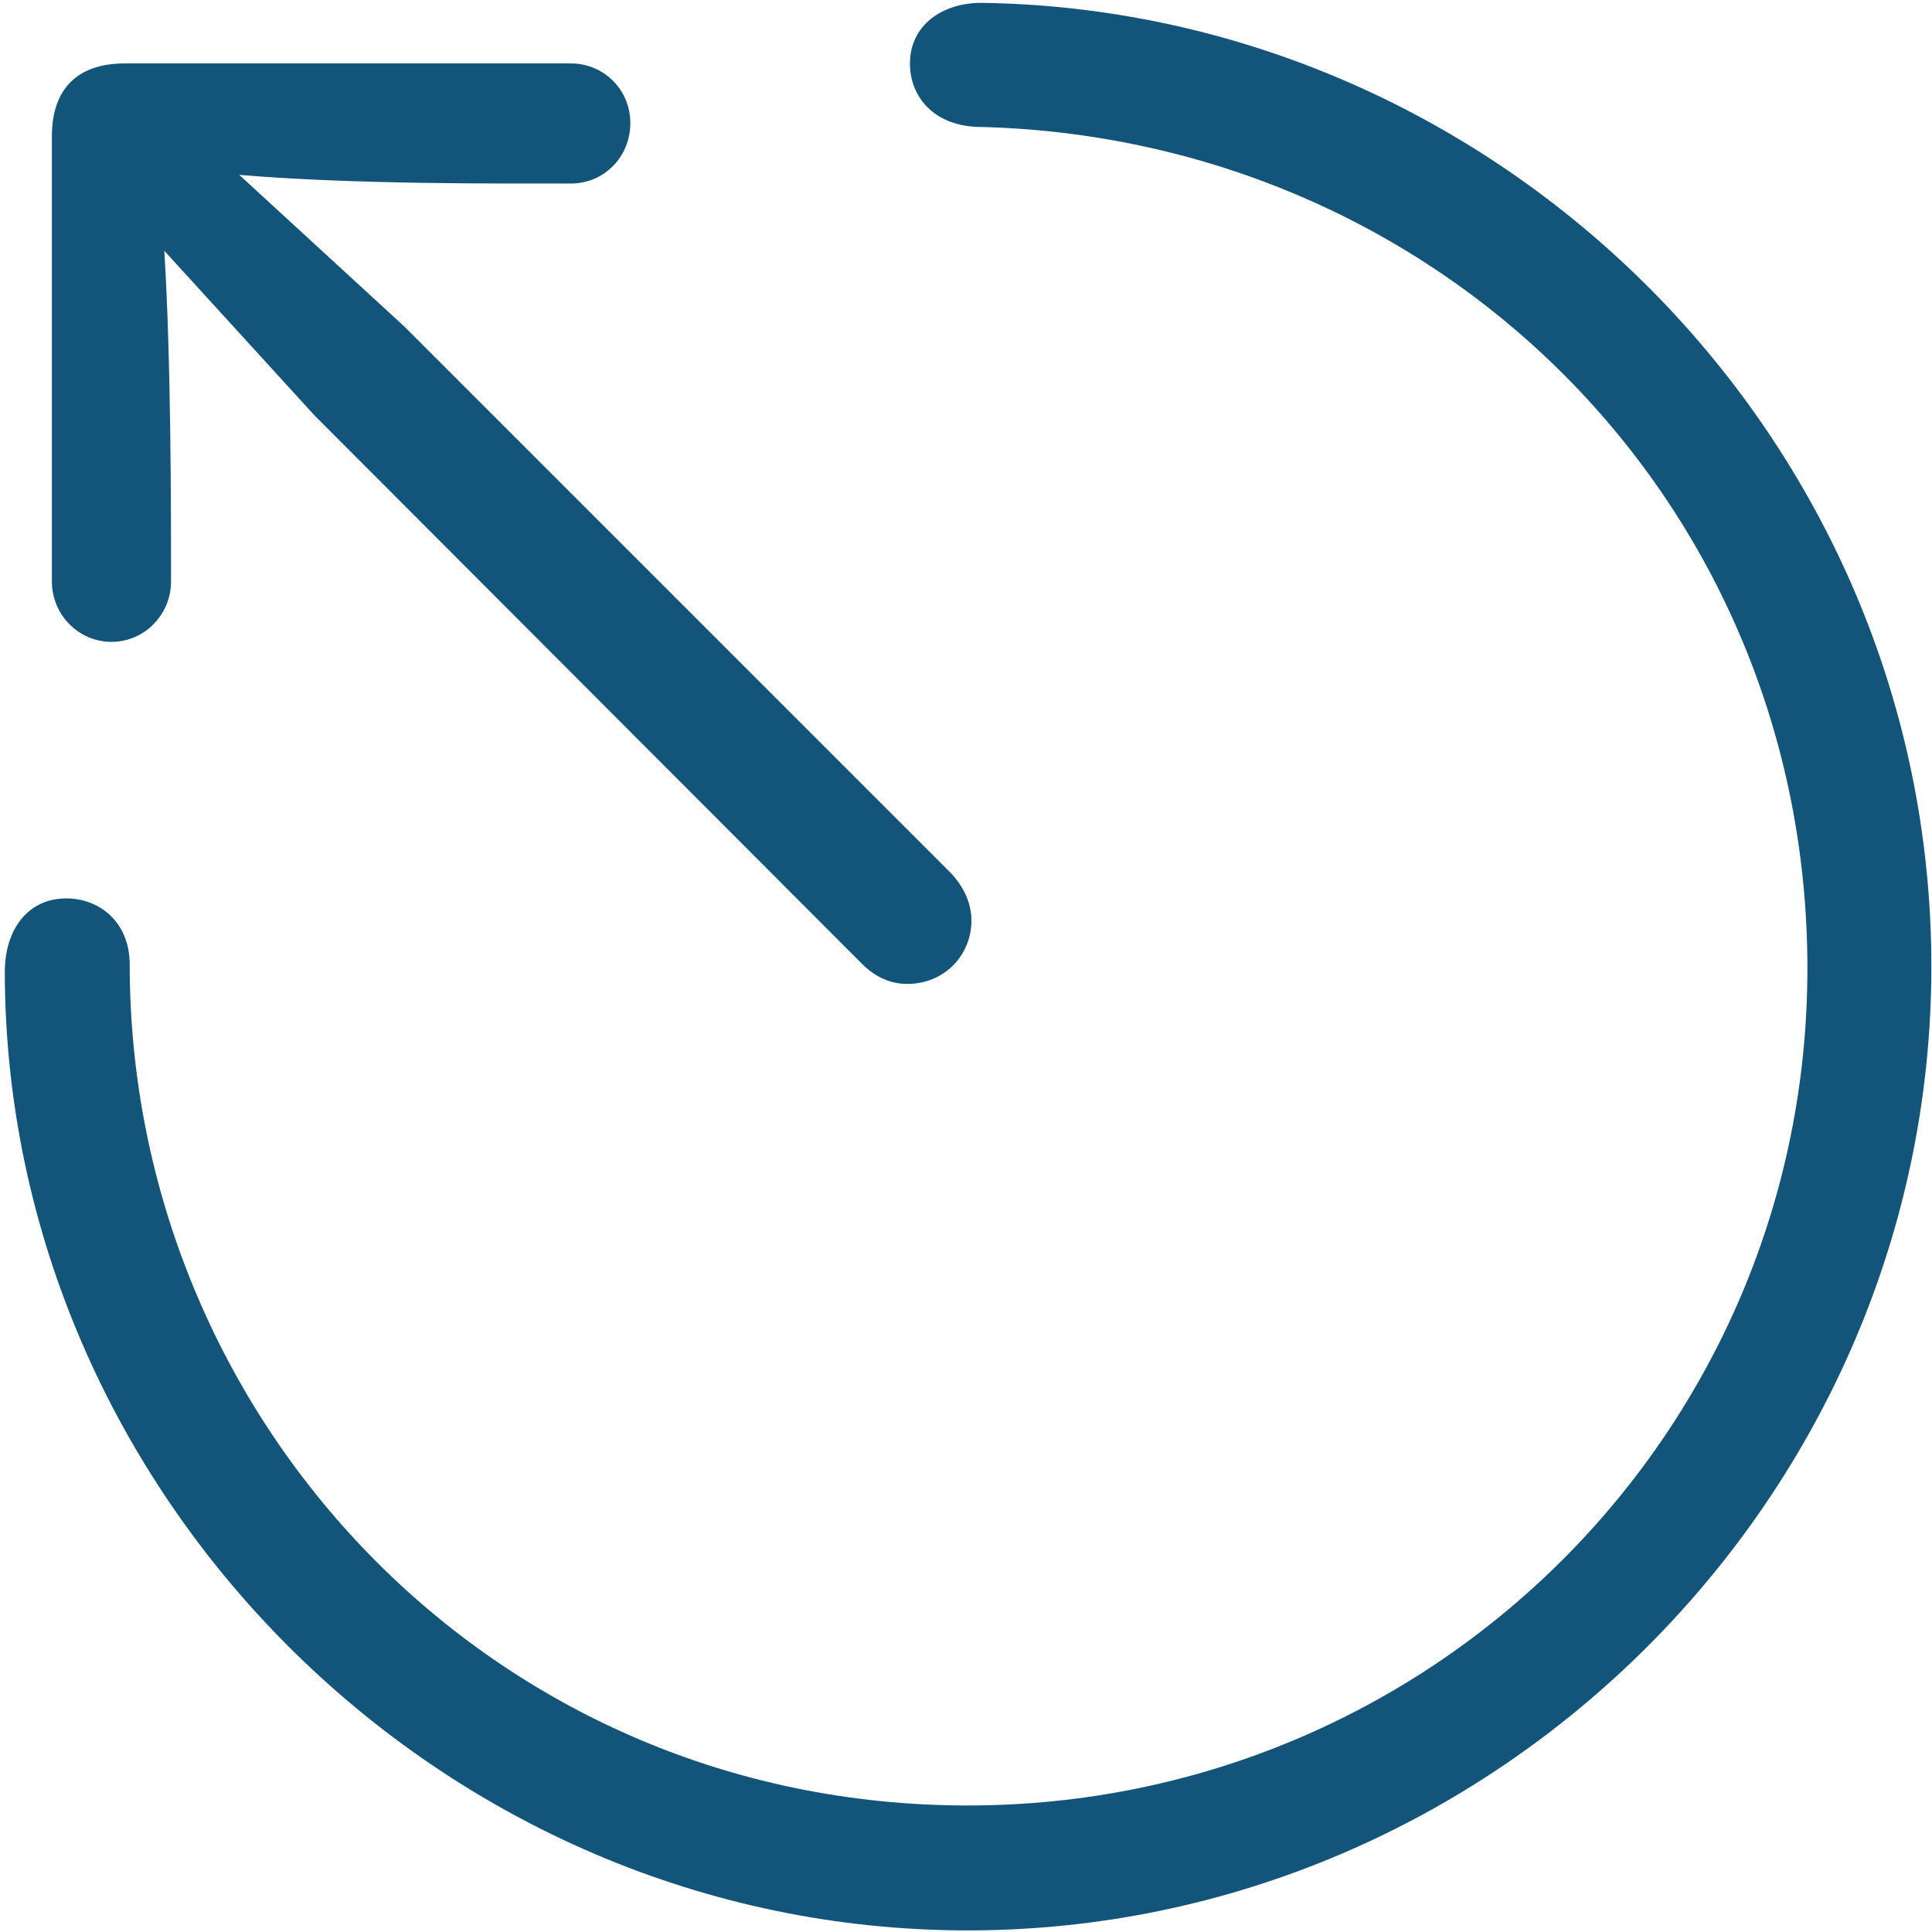
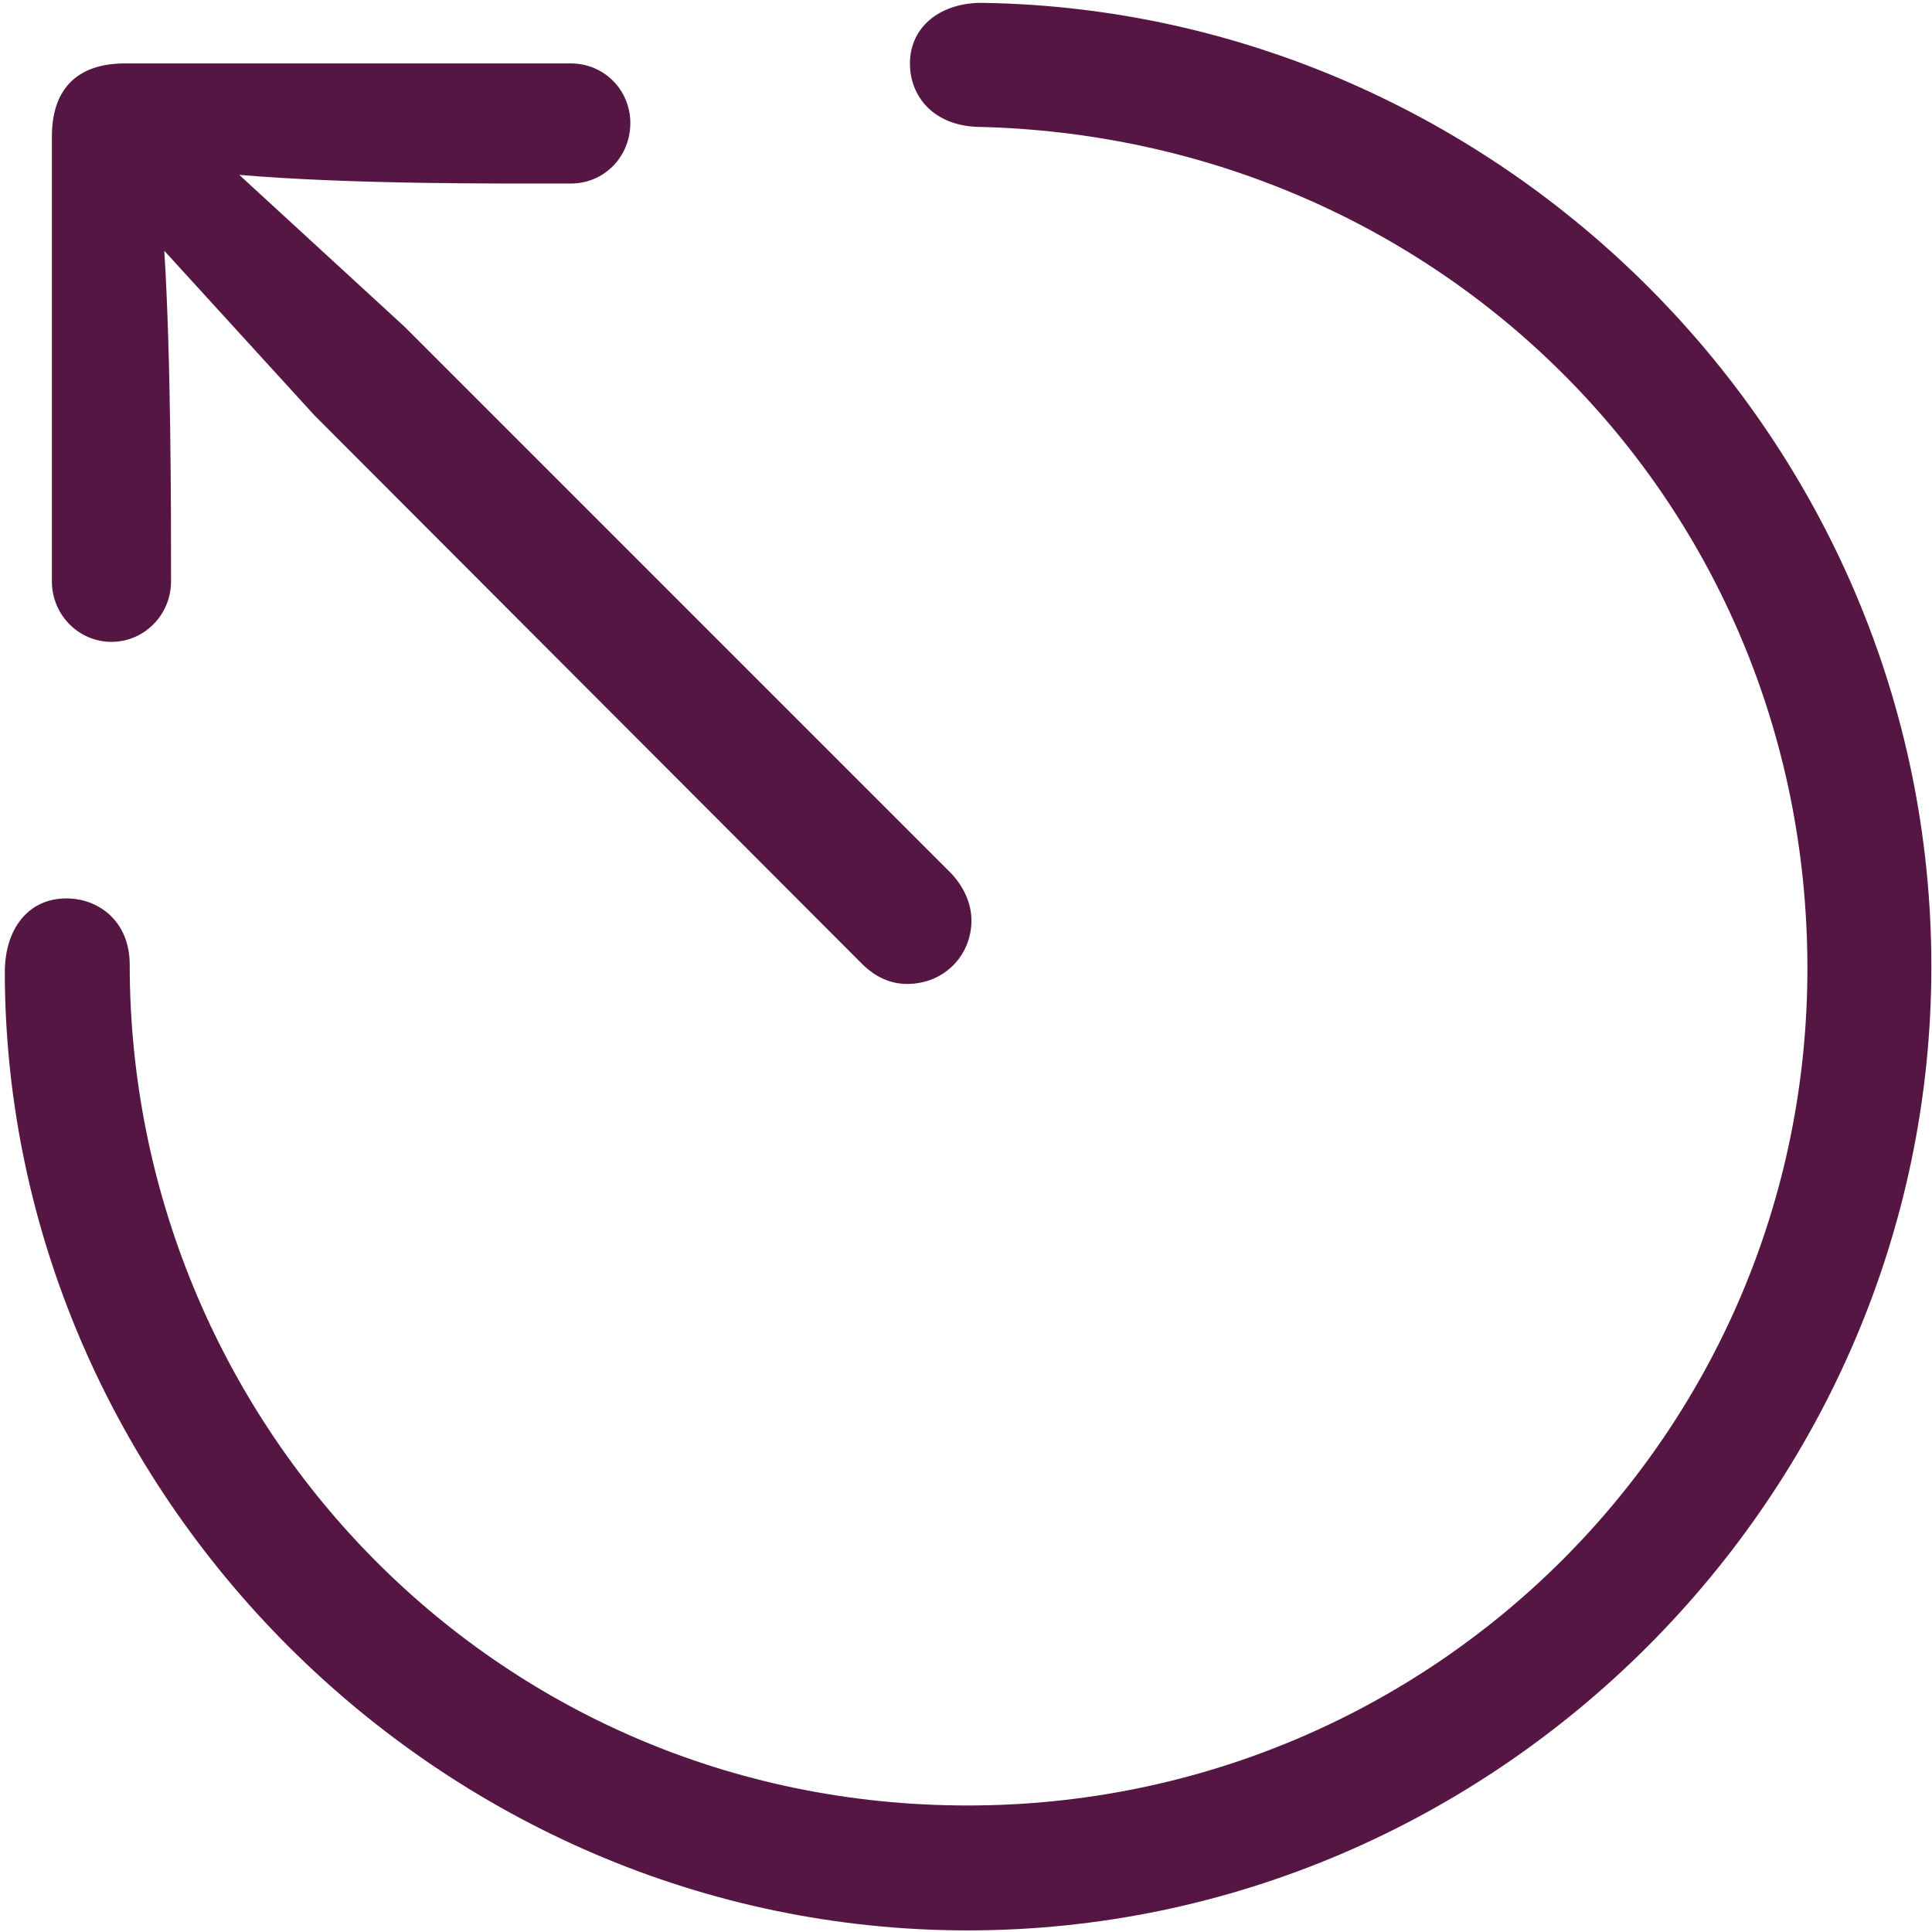
<svg xmlns="http://www.w3.org/2000/svg" width="377" height="377" viewBox="0 0 377 377" fill="none">
-   <path d="M188.812 376.688C291.938 376.688 376.875 291.562 376.875 188.625C376.875 85.5 292.688 2.25 192 0.562C183.75 0.375 177.562 5.062 177.562 12.375C177.562 18.938 182.25 24.375 190.5 24.75C280.875 26.625 352.5 97.875 352.688 188.625C352.875 279.188 279.562 352.312 188.812 352.312C95.812 352.312 25.312 276.75 25.312 188.25C25.312 179.812 19.312 175.312 12.938 175.312C5.625 175.312 0.938 181.125 0.938 189.75C1.125 291.375 85.875 376.688 188.812 376.688ZM177 192C184.312 192 189.562 186.375 189.562 179.625C189.562 176.25 188.062 173.062 185.625 170.438L78.938 63.75L46.688 34.125C69 36 96.938 35.812 111.375 35.812C117.938 35.812 123 30.562 123 24C123 17.625 117.938 12.375 111.375 12.375H24.375C15.188 12.375 10.125 17.25 10.125 26.625V113.438C10.125 120 15.375 125.25 21.75 125.25C28.125 125.25 33.375 120 33.375 113.438C33.375 99.375 33.375 69.938 32.062 48.938L61.312 81L168.188 188.062C170.812 190.688 173.812 192 177 192Z" fill="#13547A" />
+   <path d="M188.812 376.688C291.938 376.688 376.875 291.562 376.875 188.625C376.875 85.5 292.688 2.25 192 0.562C183.75 0.375 177.562 5.062 177.562 12.375C177.562 18.938 182.25 24.375 190.5 24.75C280.875 26.625 352.5 97.875 352.688 188.625C352.875 279.188 279.562 352.312 188.812 352.312C95.812 352.312 25.312 276.75 25.312 188.25C25.312 179.812 19.312 175.312 12.938 175.312C5.625 175.312 0.938 181.125 0.938 189.75C1.125 291.375 85.875 376.688 188.812 376.688ZM177 192C184.312 192 189.562 186.375 189.562 179.625C189.562 176.25 188.062 173.062 185.625 170.438L78.938 63.75L46.688 34.125C69 36 96.938 35.812 111.375 35.812C117.938 35.812 123 30.562 123 24C123 17.625 117.938 12.375 111.375 12.375H24.375C15.188 12.375 10.125 17.25 10.125 26.625V113.438C10.125 120 15.375 125.25 21.75 125.25C28.125 125.25 33.375 120 33.375 113.438C33.375 99.375 33.375 69.938 32.062 48.938L61.312 81L168.188 188.062C170.812 190.688 173.812 192 177 192Z" fill="#561643" />
</svg>
